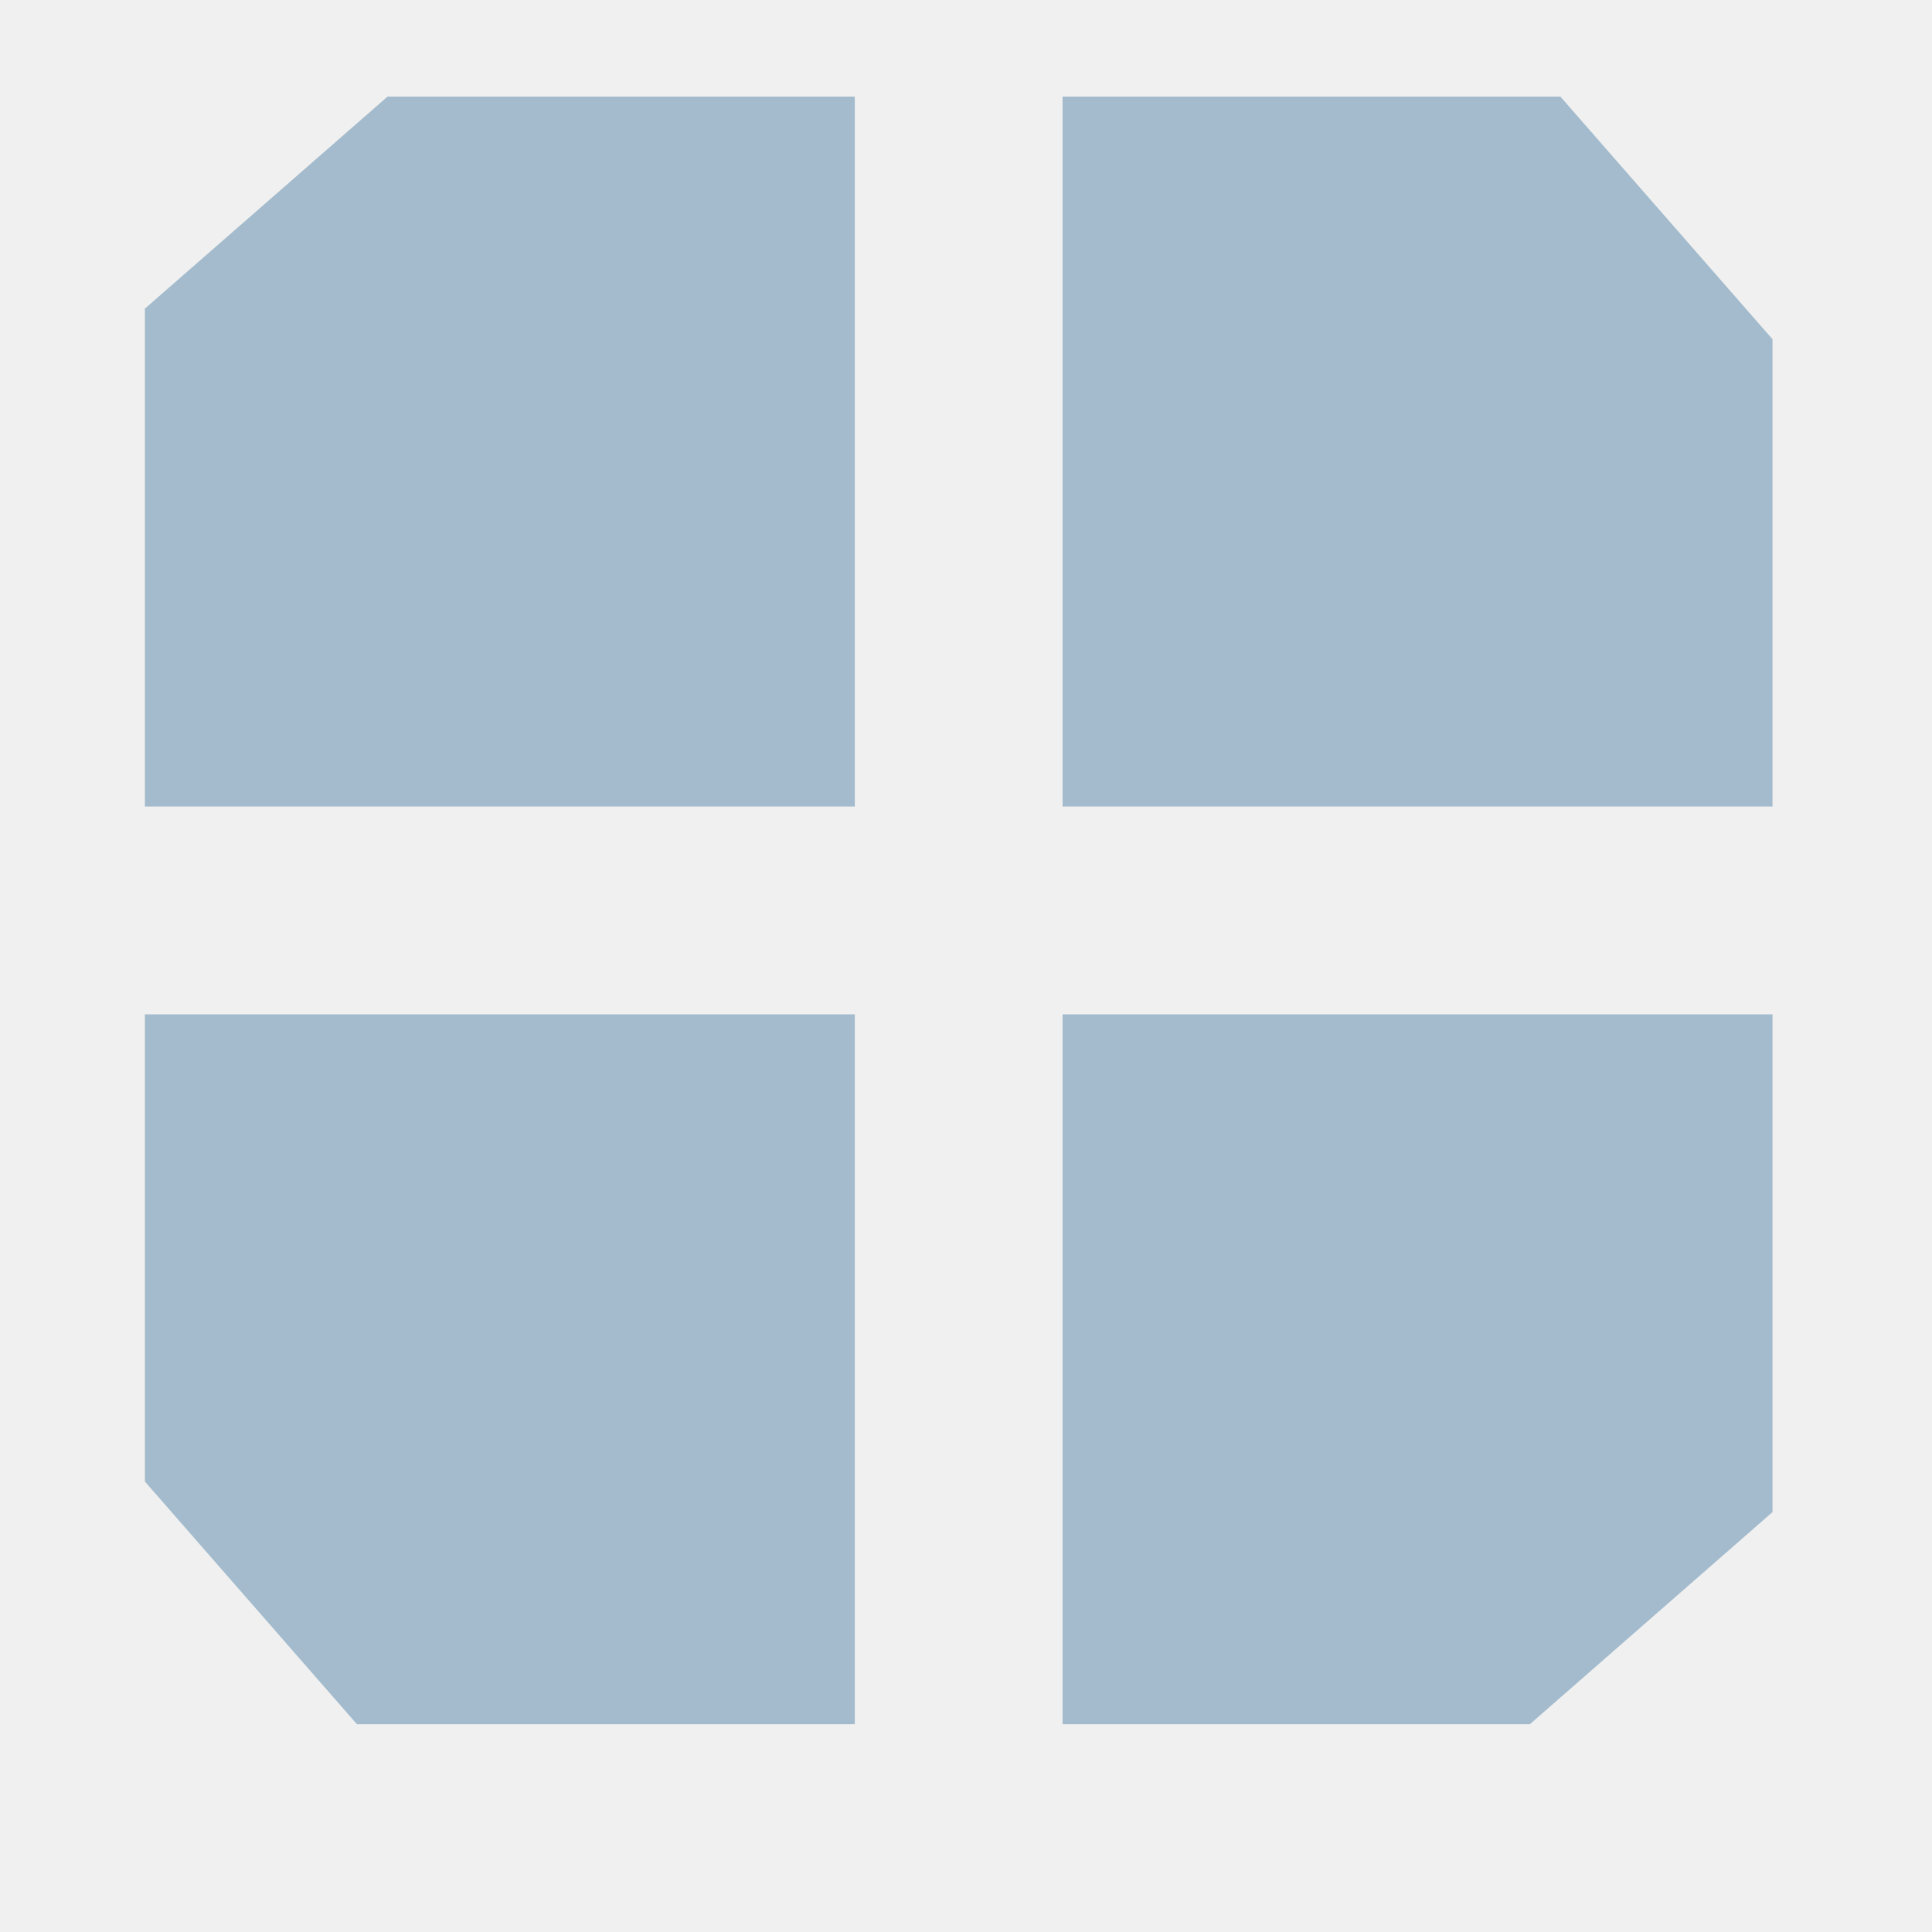
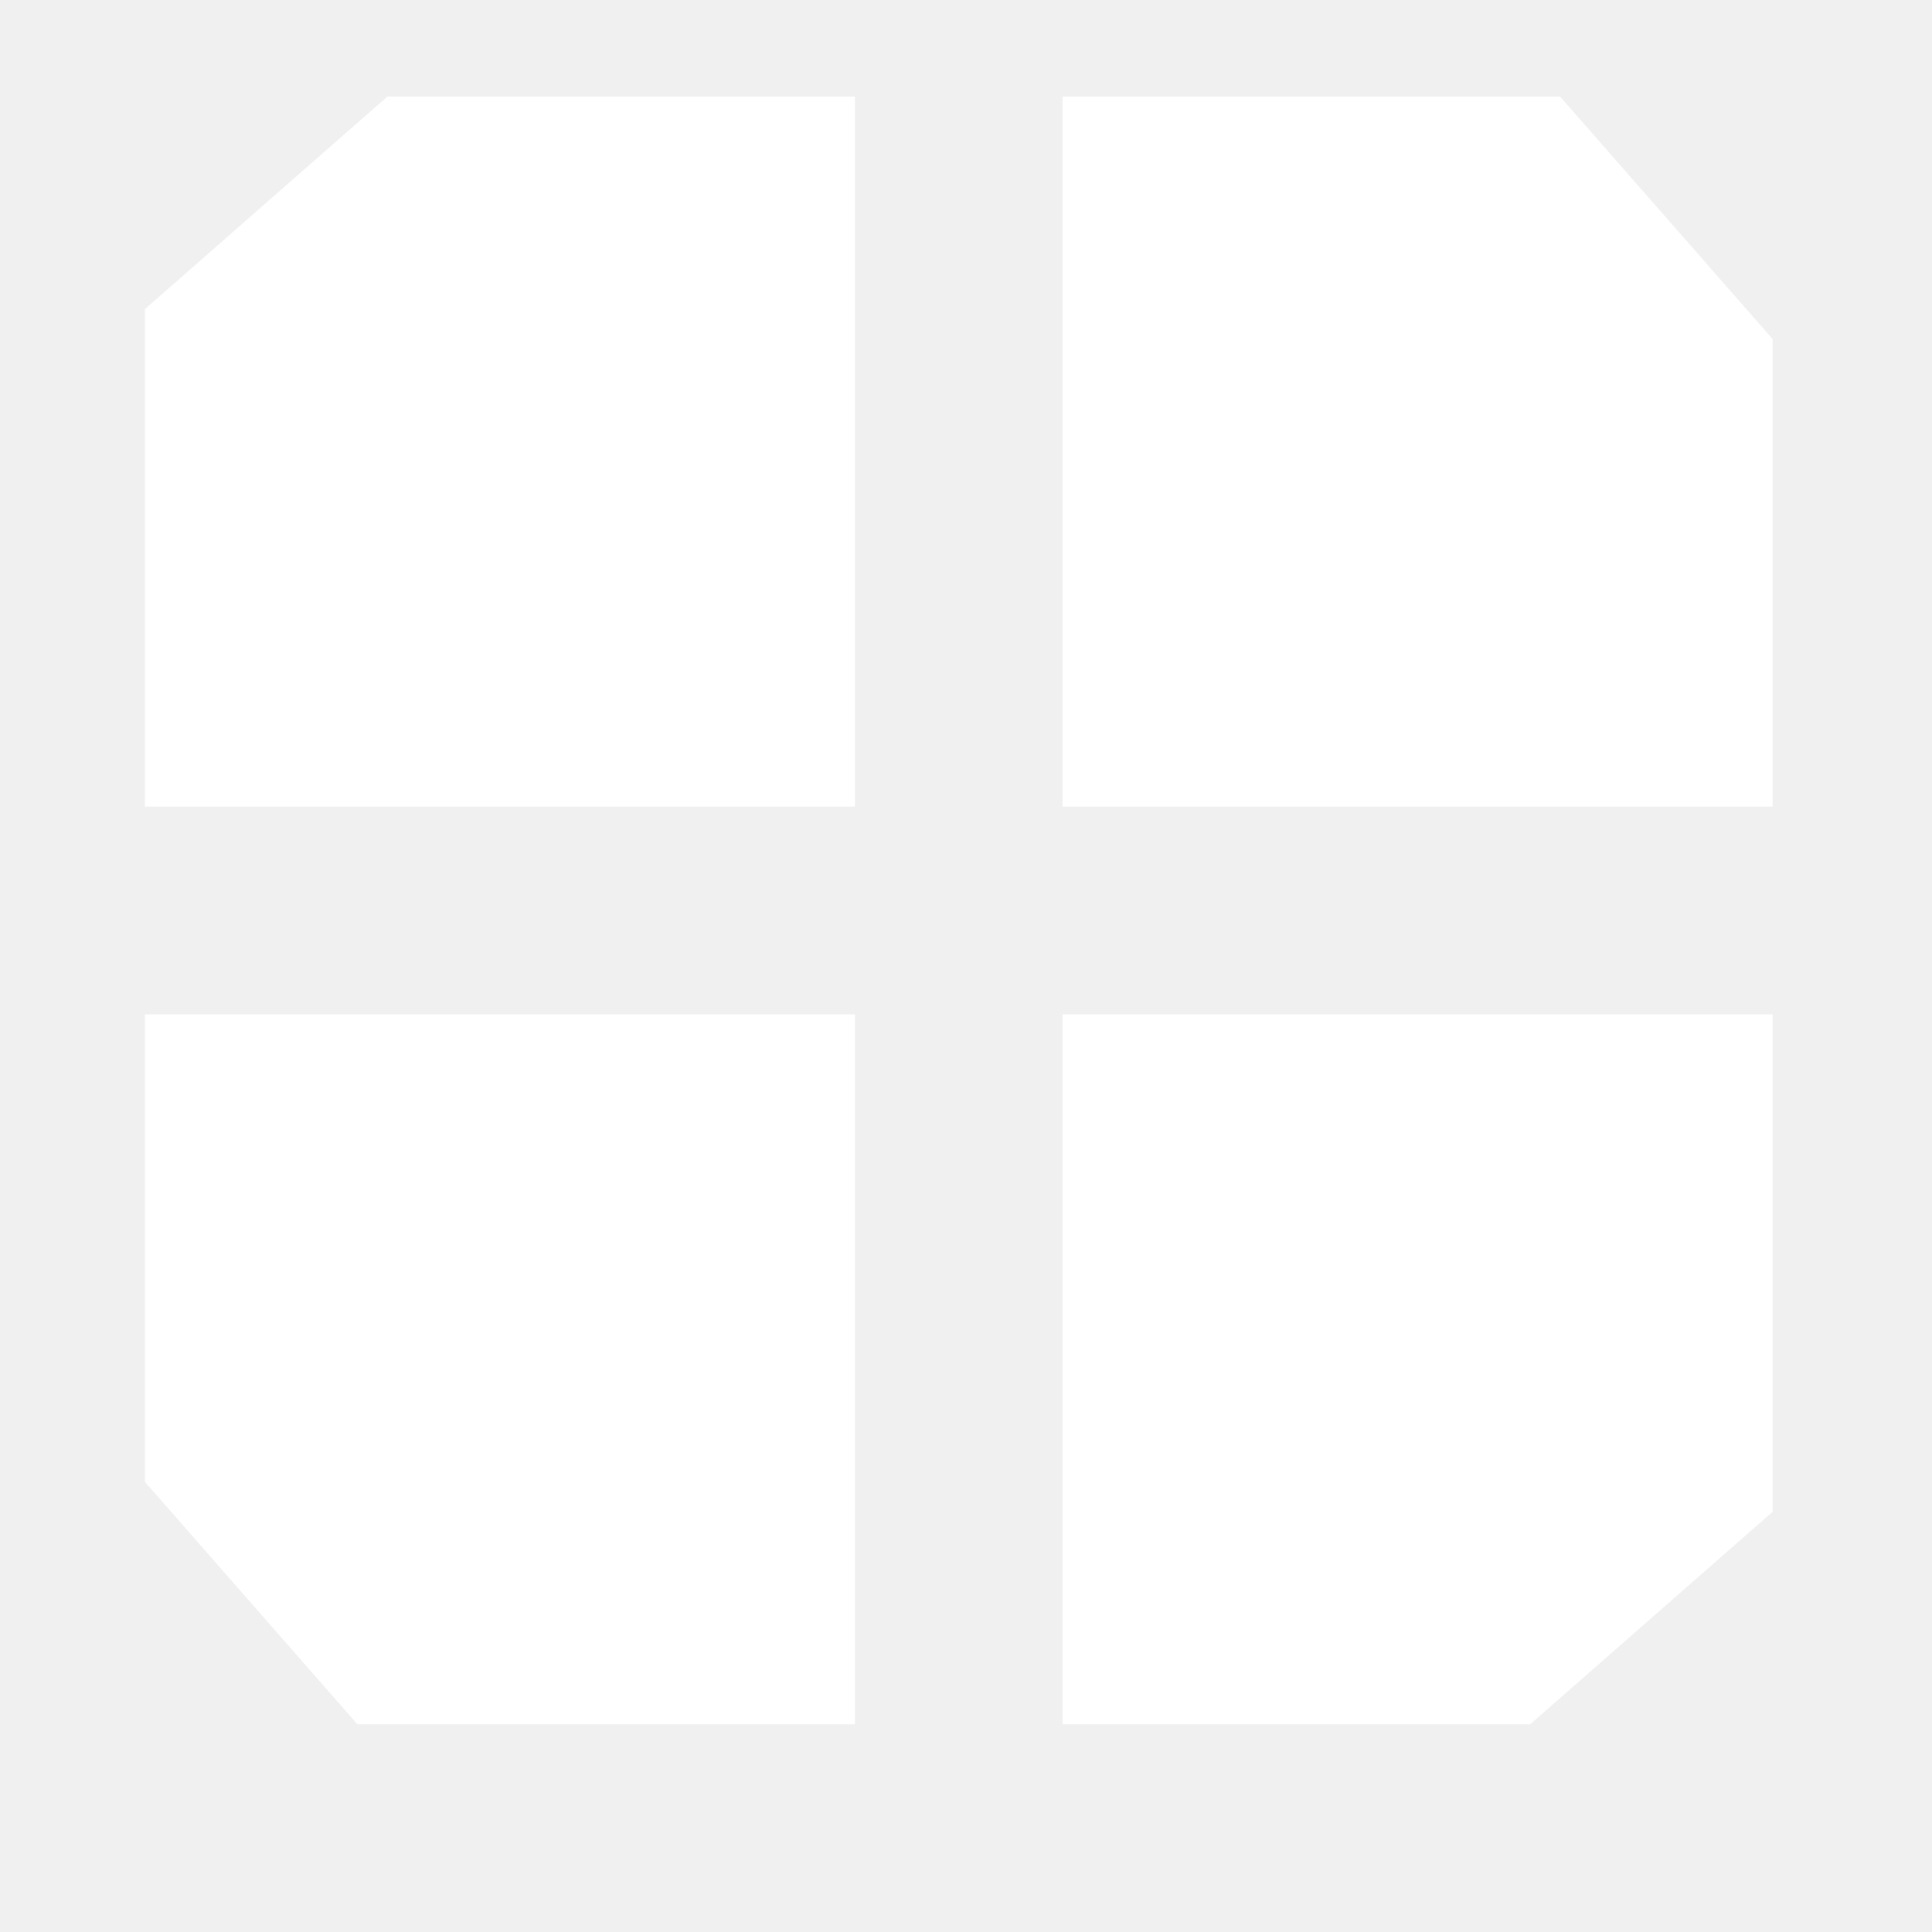
- <svg xmlns="http://www.w3.org/2000/svg" width="20" height="20" fill="none">
-   <path d="M8.849 1v7.349H1.5V3.195L4.012 1h4.837ZM18.349 8.349H11V1h5.153l2.196 2.512v4.837ZM11 17.849V10.5h7.349v5.153l-2.512 2.196H11ZM1.5 10.5h7.349v7.349H3.695L1.5 15.337V10.5Z" fill="#A3BBCC" />
+ <svg xmlns="http://www.w3.org/2000/svg" viewBox="0 0 20 20" fill="none">
+   <path d="M8.85 1v7.35H1.5V3.2L4.01 1h4.84ZM18.35 8.35H11V1h5.15l2.2 2.51v4.84ZM11 17.85V10.5h7.35v5.15l-2.51 2.2H11ZM1.5 10.5h7.35v7.35H3.7l-2.2-2.51V10.5Z" fill="#fff" />
</svg>
